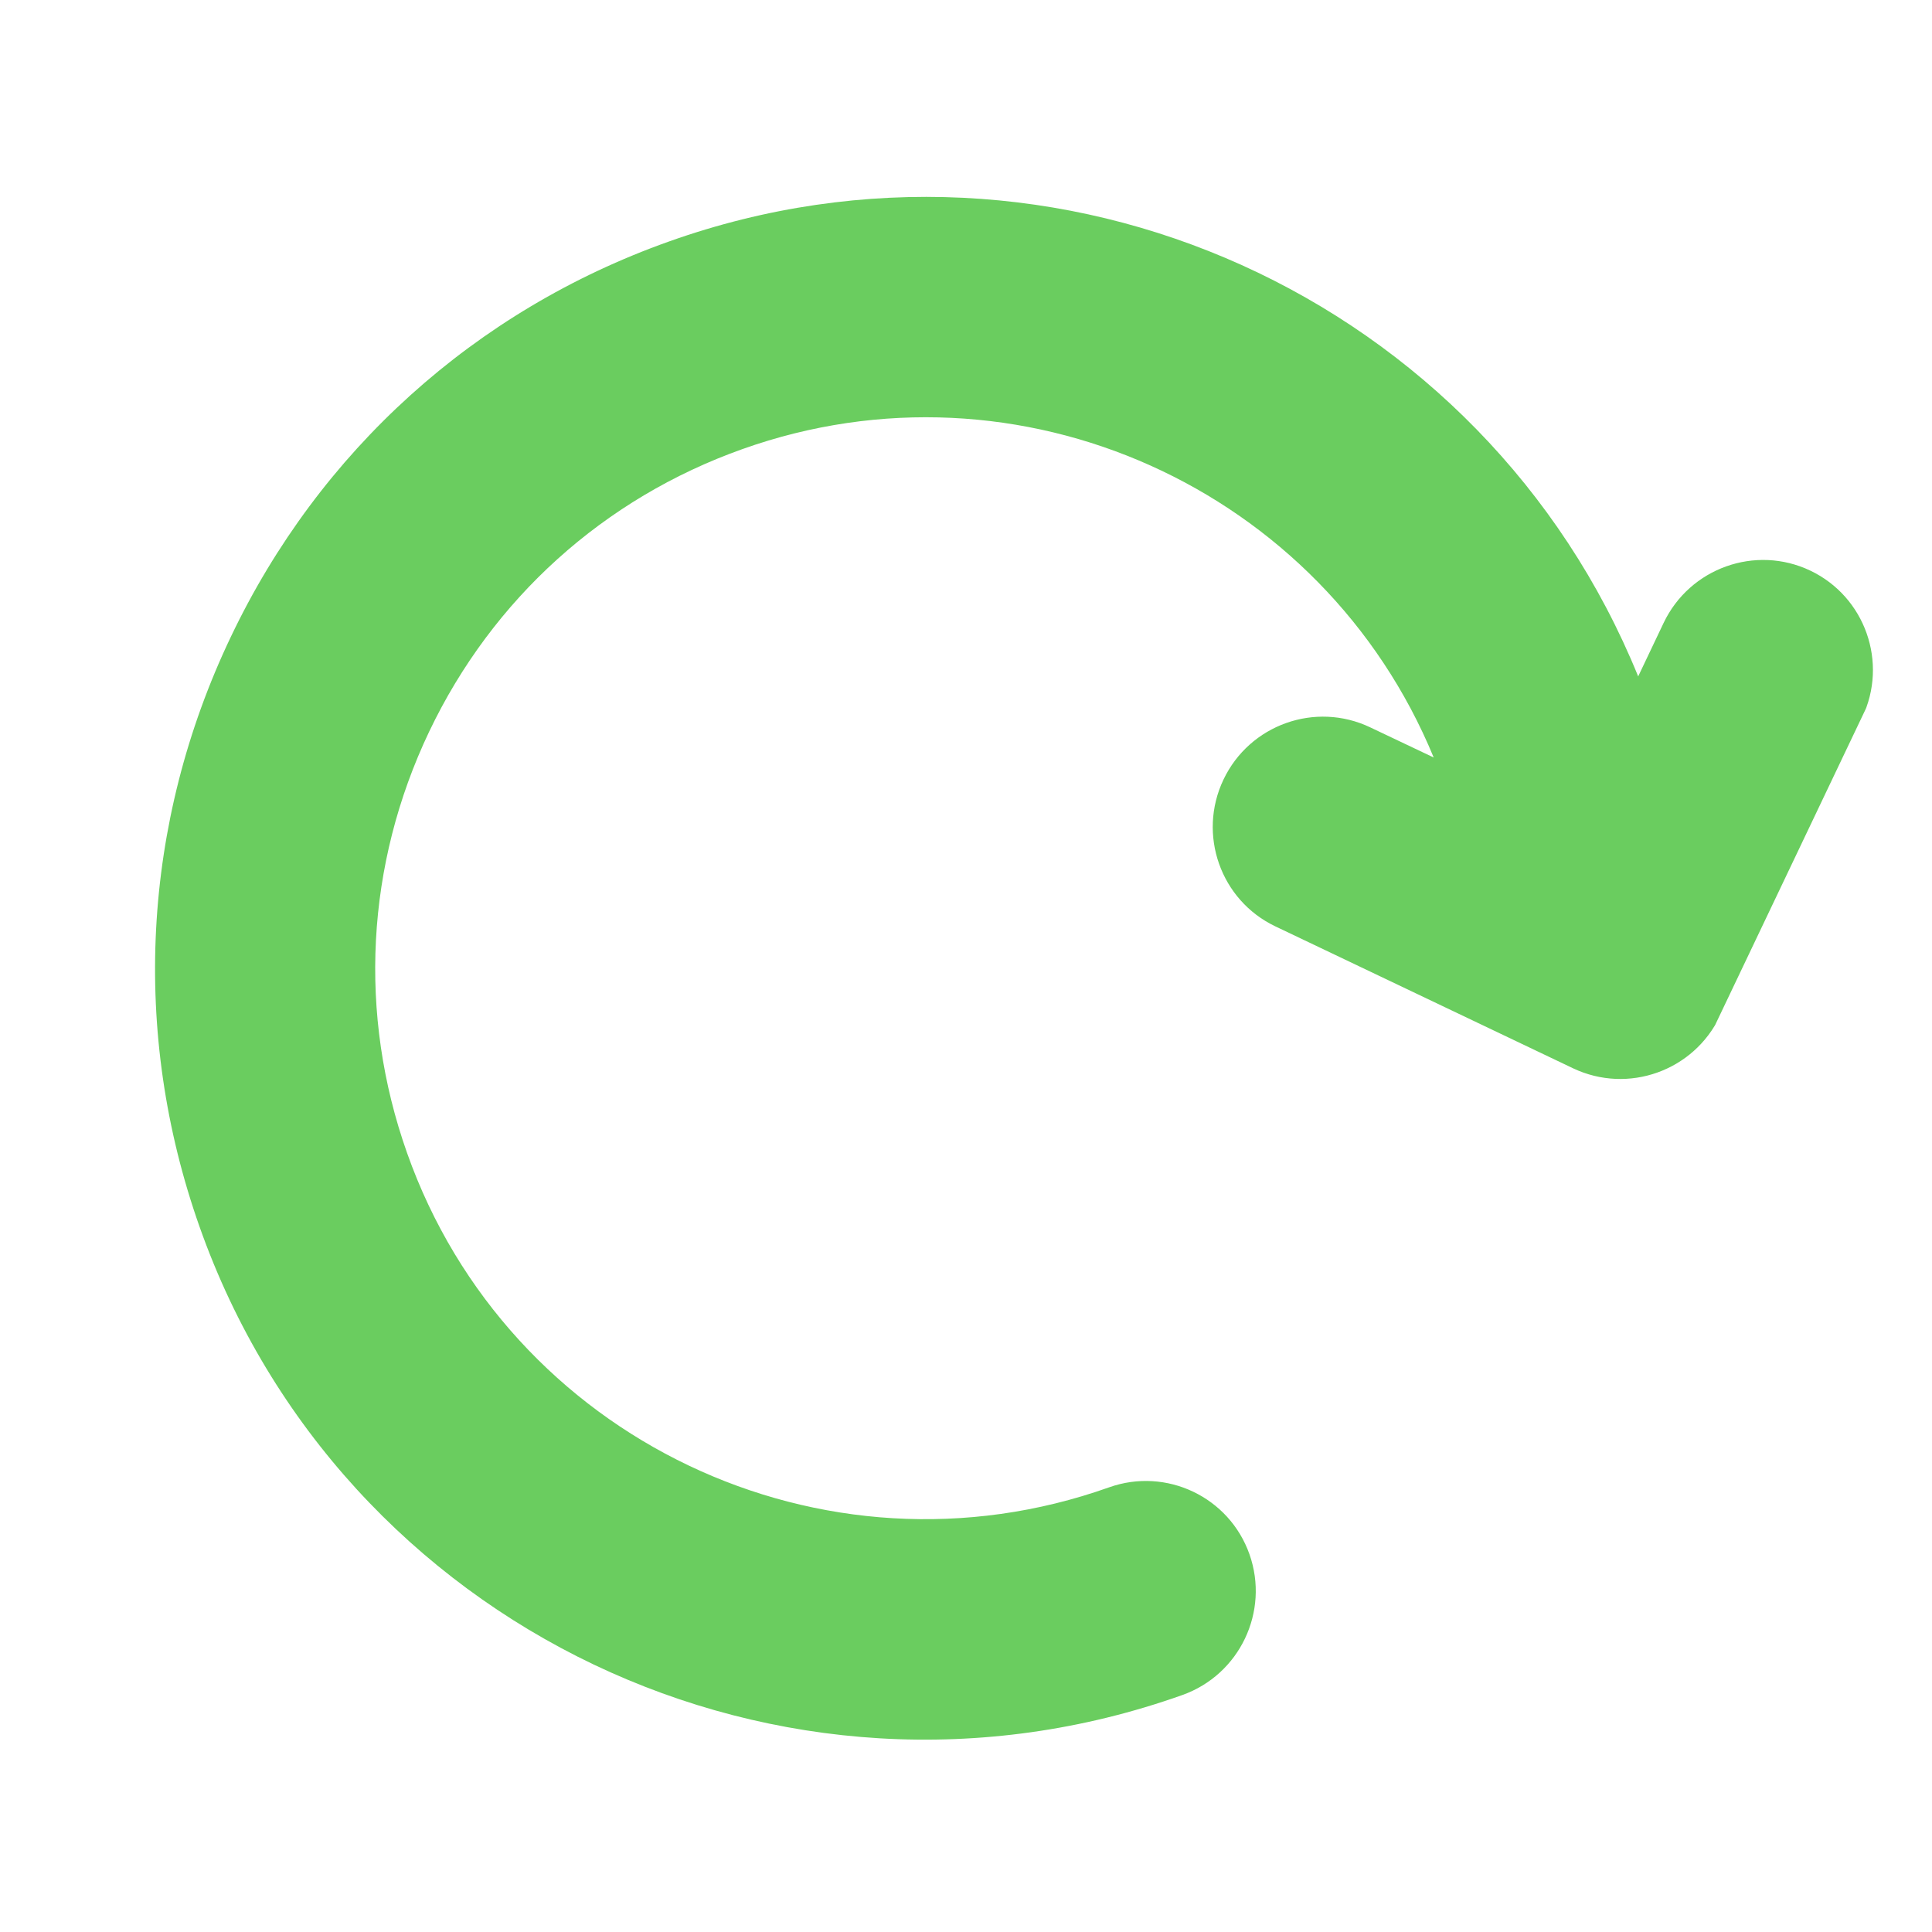
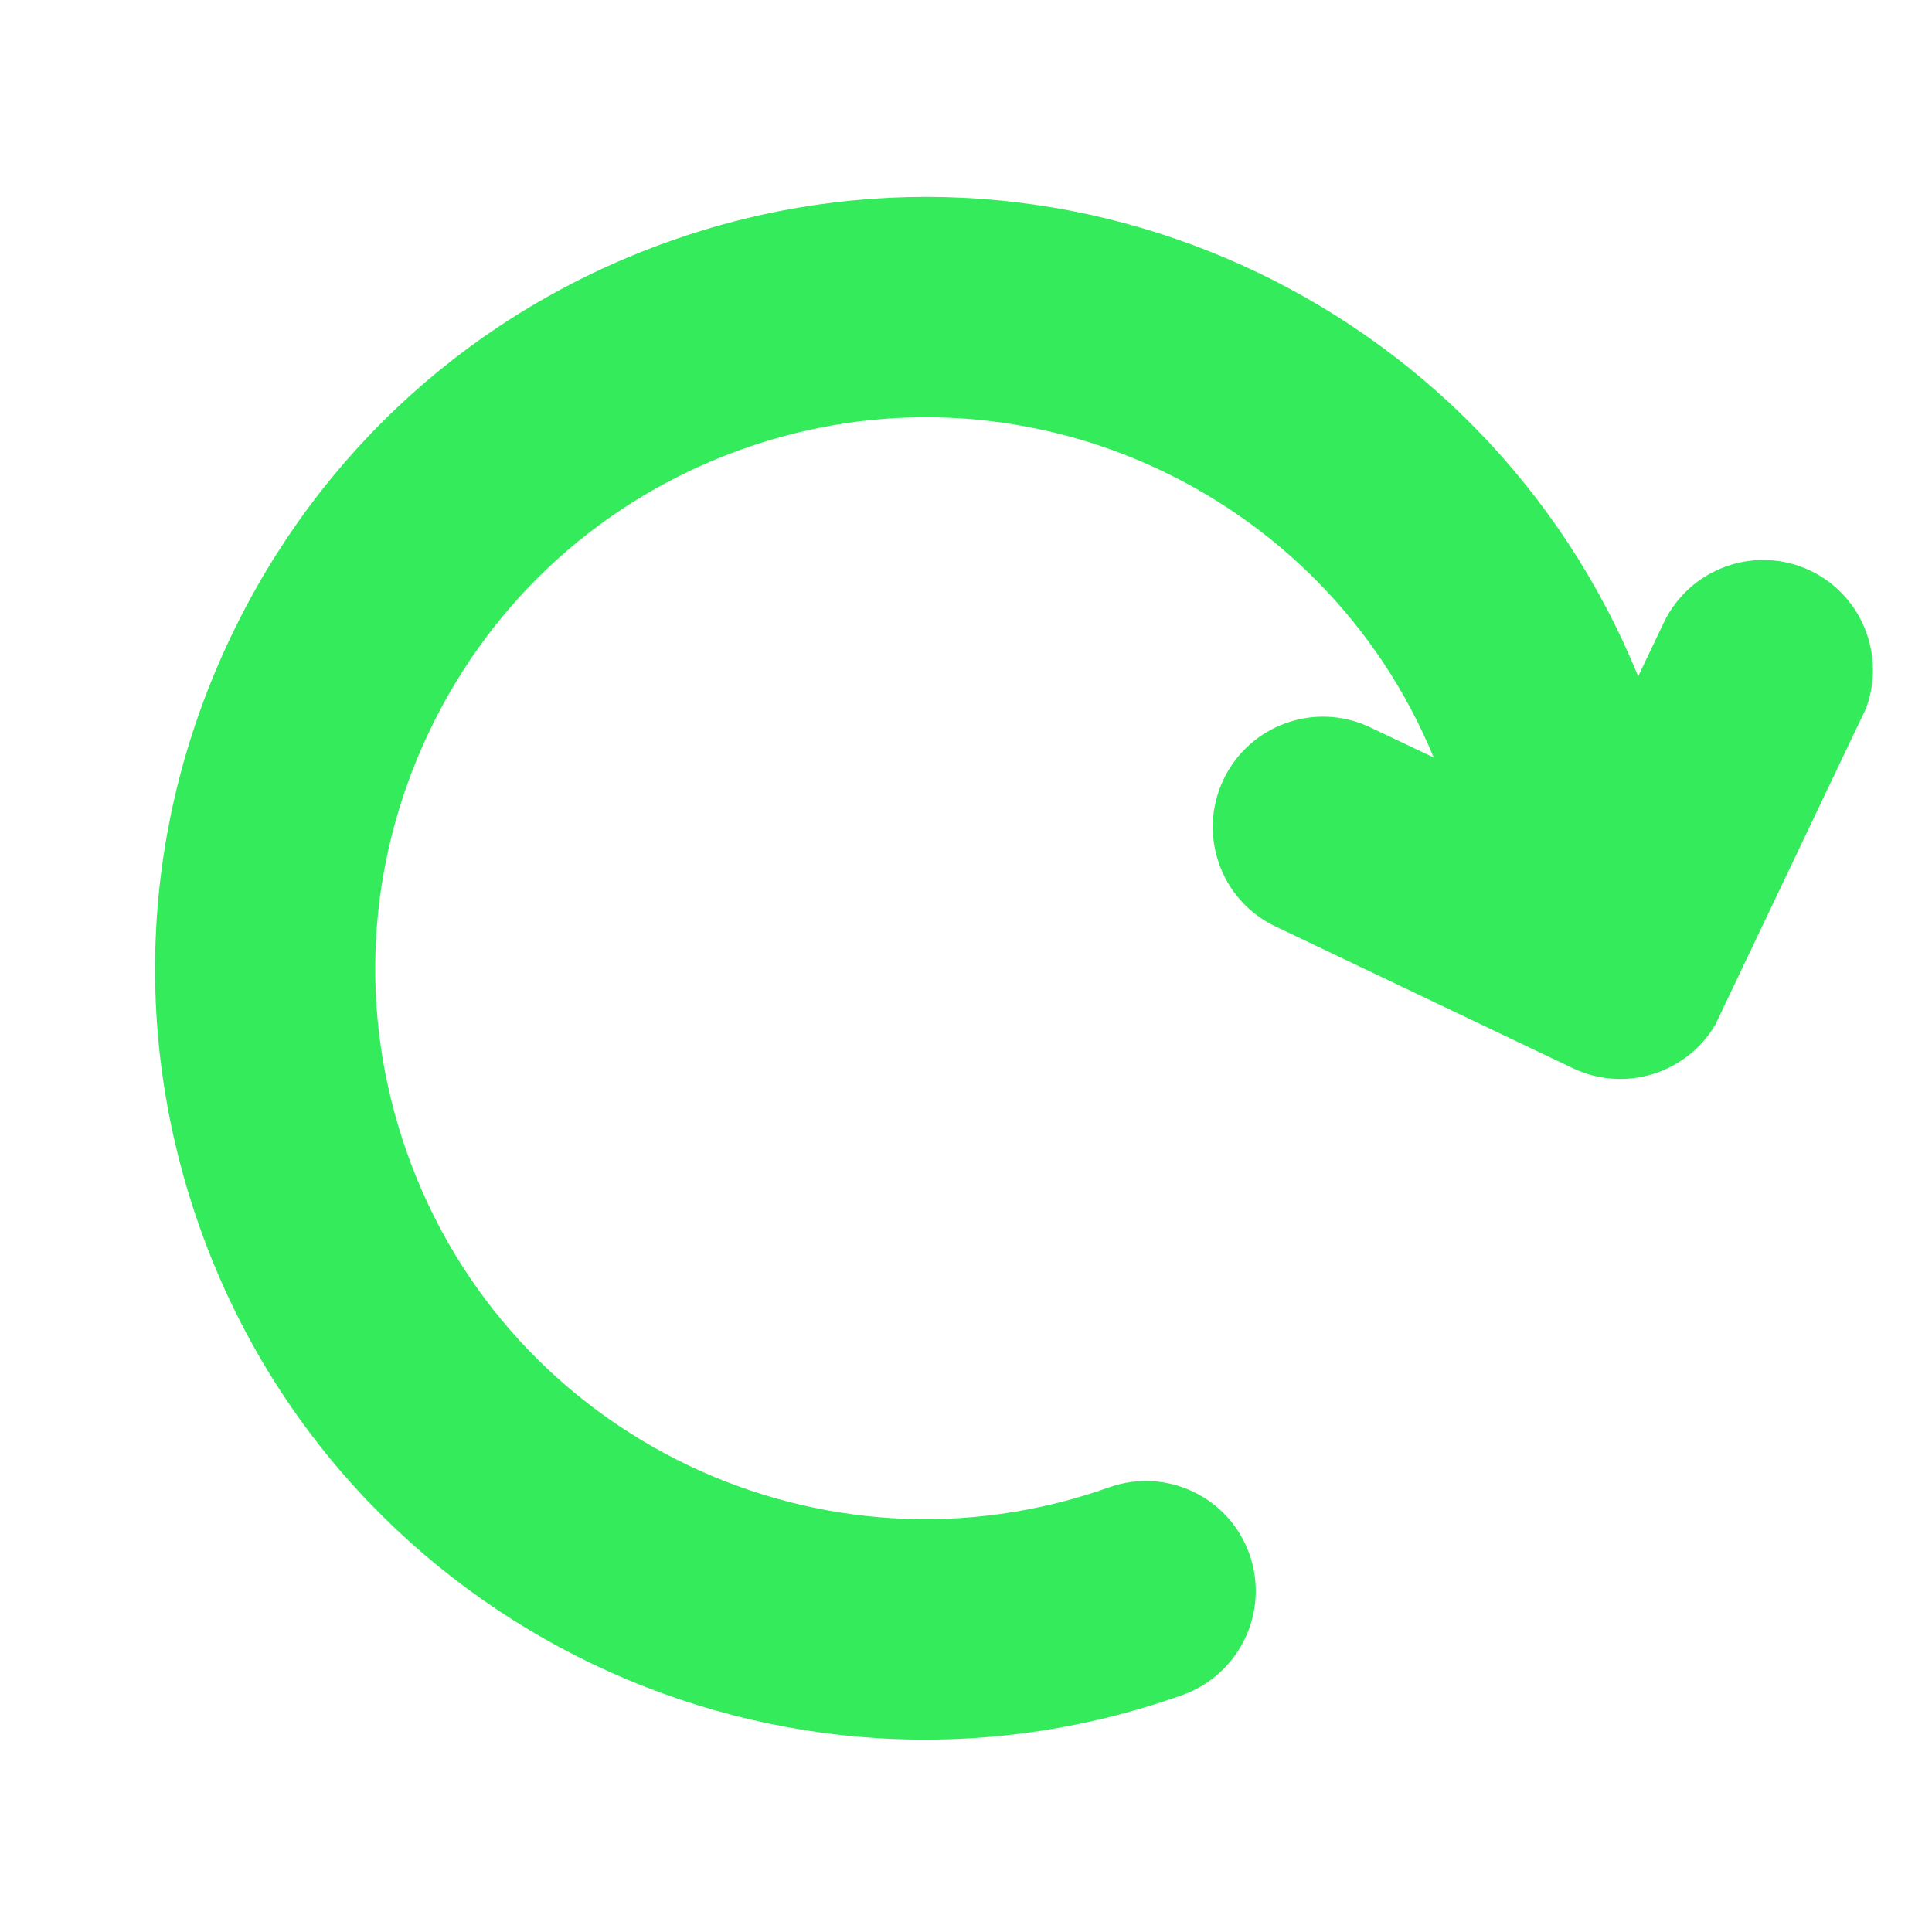
<svg xmlns="http://www.w3.org/2000/svg" width="100" zoomAndPan="magnify" viewBox="0 0 75 75" height="100" preserveAspectRatio="xMidYMid meet" version="1.0">
  <defs>
-     <clipPath id="05592629cf">
+     <clipPath id="a8366b055d">
      <path d="M 6 7 L 73 7 L 73 68 L 6 68 Z M 6 7 " clip-rule="nonzero" />
    </clipPath>
-     <clipPath id="2d384a5e48">
+     <clipPath id="2609f7f02e">
      <path d="M 21.855 -2.344 L 74.668 22.82 L 48.859 76.984 L -3.953 51.824 Z M 21.855 -2.344 " clip-rule="nonzero" />
    </clipPath>
-     <clipPath id="983e351d4f">
+     <clipPath id="9bfc588772">
      <path d="M 21.855 -2.344 L 74.668 22.82 L 48.859 76.984 L -3.953 51.824 Z M 21.855 -2.344 " clip-rule="nonzero" />
    </clipPath>
-     <clipPath id="91785a5203">
+     <clipPath id="32bae37f4f">
      <path d="M 21.828 -2.285 L 75.742 23.402 L 49.988 77.453 L -3.926 51.766 Z M 21.828 -2.285 " clip-rule="nonzero" />
    </clipPath>
-     <clipPath id="96710984d4">
+     <clipPath id="874e17f9ff">
      <path d="M 21.828 -2.285 L 74.648 22.883 L 48.898 76.934 L -3.926 51.766 Z M 21.828 -2.285 " clip-rule="nonzero" />
    </clipPath>
  </defs>
-   <g clip-path="url(#05592629cf)">
-     <g clip-path="url(#2d384a5e48)">
-       <g clip-path="url(#983e351d4f)">
-         <g clip-path="url(#91785a5203)">
-           <g clip-path="url(#96710984d4)">
-             <path fill="#6acd5f" d="M 70.277 22.152 C 68.145 21.137 65.598 22.051 64.582 24.18 L 63.594 26.258 C 57.617 11.566 41.07 3.996 25.969 9.375 C 18.438 12.051 12.395 17.508 8.957 24.73 C 5.512 31.957 5.082 40.082 7.746 47.621 C 10.492 55.402 16.145 61.328 23.055 64.621 C 29.965 67.91 38.125 68.566 45.898 65.801 C 48.125 65.008 49.289 62.562 48.504 60.336 C 47.719 58.113 45.277 56.949 43.055 57.738 C 31.953 61.688 19.723 55.859 15.801 44.754 C 13.895 39.371 14.203 33.566 16.66 28.402 C 19.121 23.242 23.438 19.348 28.82 17.434 C 39.57 13.605 51.355 18.969 55.656 29.406 L 53.188 28.234 C 51.062 27.223 48.512 28.129 47.496 30.262 C 46.48 32.395 47.383 34.949 49.508 35.961 L 61.07 41.473 C 63.203 42.484 65.75 41.574 66.766 39.445 L 72.289 27.852 C 73.305 25.723 72.406 23.168 70.277 22.152 " fill-opacity="1" fill-rule="nonzero" />
+   <g clip-path="url(#a8366b055d)">
+     <g clip-path="url(#2609f7f02e)">
+       <g clip-path="url(#9bfc588772)">
+         <g clip-path="url(#32bae37f4f)">
+           <g clip-path="url(#874e17f9ff)">
+             <path fill="#33eb5b" d="M 70.277 22.152 C 68.145 21.137 65.598 22.051 64.582 24.18 L 63.594 26.258 C 57.617 11.566 41.07 3.996 25.969 9.375 C 18.438 12.051 12.395 17.508 8.957 24.73 C 5.512 31.957 5.082 40.082 7.746 47.621 C 10.492 55.402 16.145 61.328 23.055 64.621 C 29.965 67.91 38.125 68.566 45.898 65.801 C 48.125 65.008 49.289 62.562 48.504 60.336 C 47.719 58.113 45.277 56.949 43.055 57.738 C 31.953 61.688 19.723 55.859 15.801 44.754 C 13.895 39.371 14.203 33.566 16.66 28.402 C 19.121 23.242 23.438 19.348 28.82 17.434 C 39.57 13.605 51.355 18.969 55.656 29.406 L 53.188 28.234 C 51.062 27.223 48.512 28.129 47.496 30.262 C 46.48 32.395 47.383 34.949 49.508 35.961 L 61.07 41.473 C 63.203 42.484 65.75 41.574 66.766 39.445 L 72.289 27.852 C 73.305 25.723 72.406 23.168 70.277 22.152 " fill-opacity="1" fill-rule="nonzero" />
          </g>
        </g>
      </g>
    </g>
  </g>
</svg>
